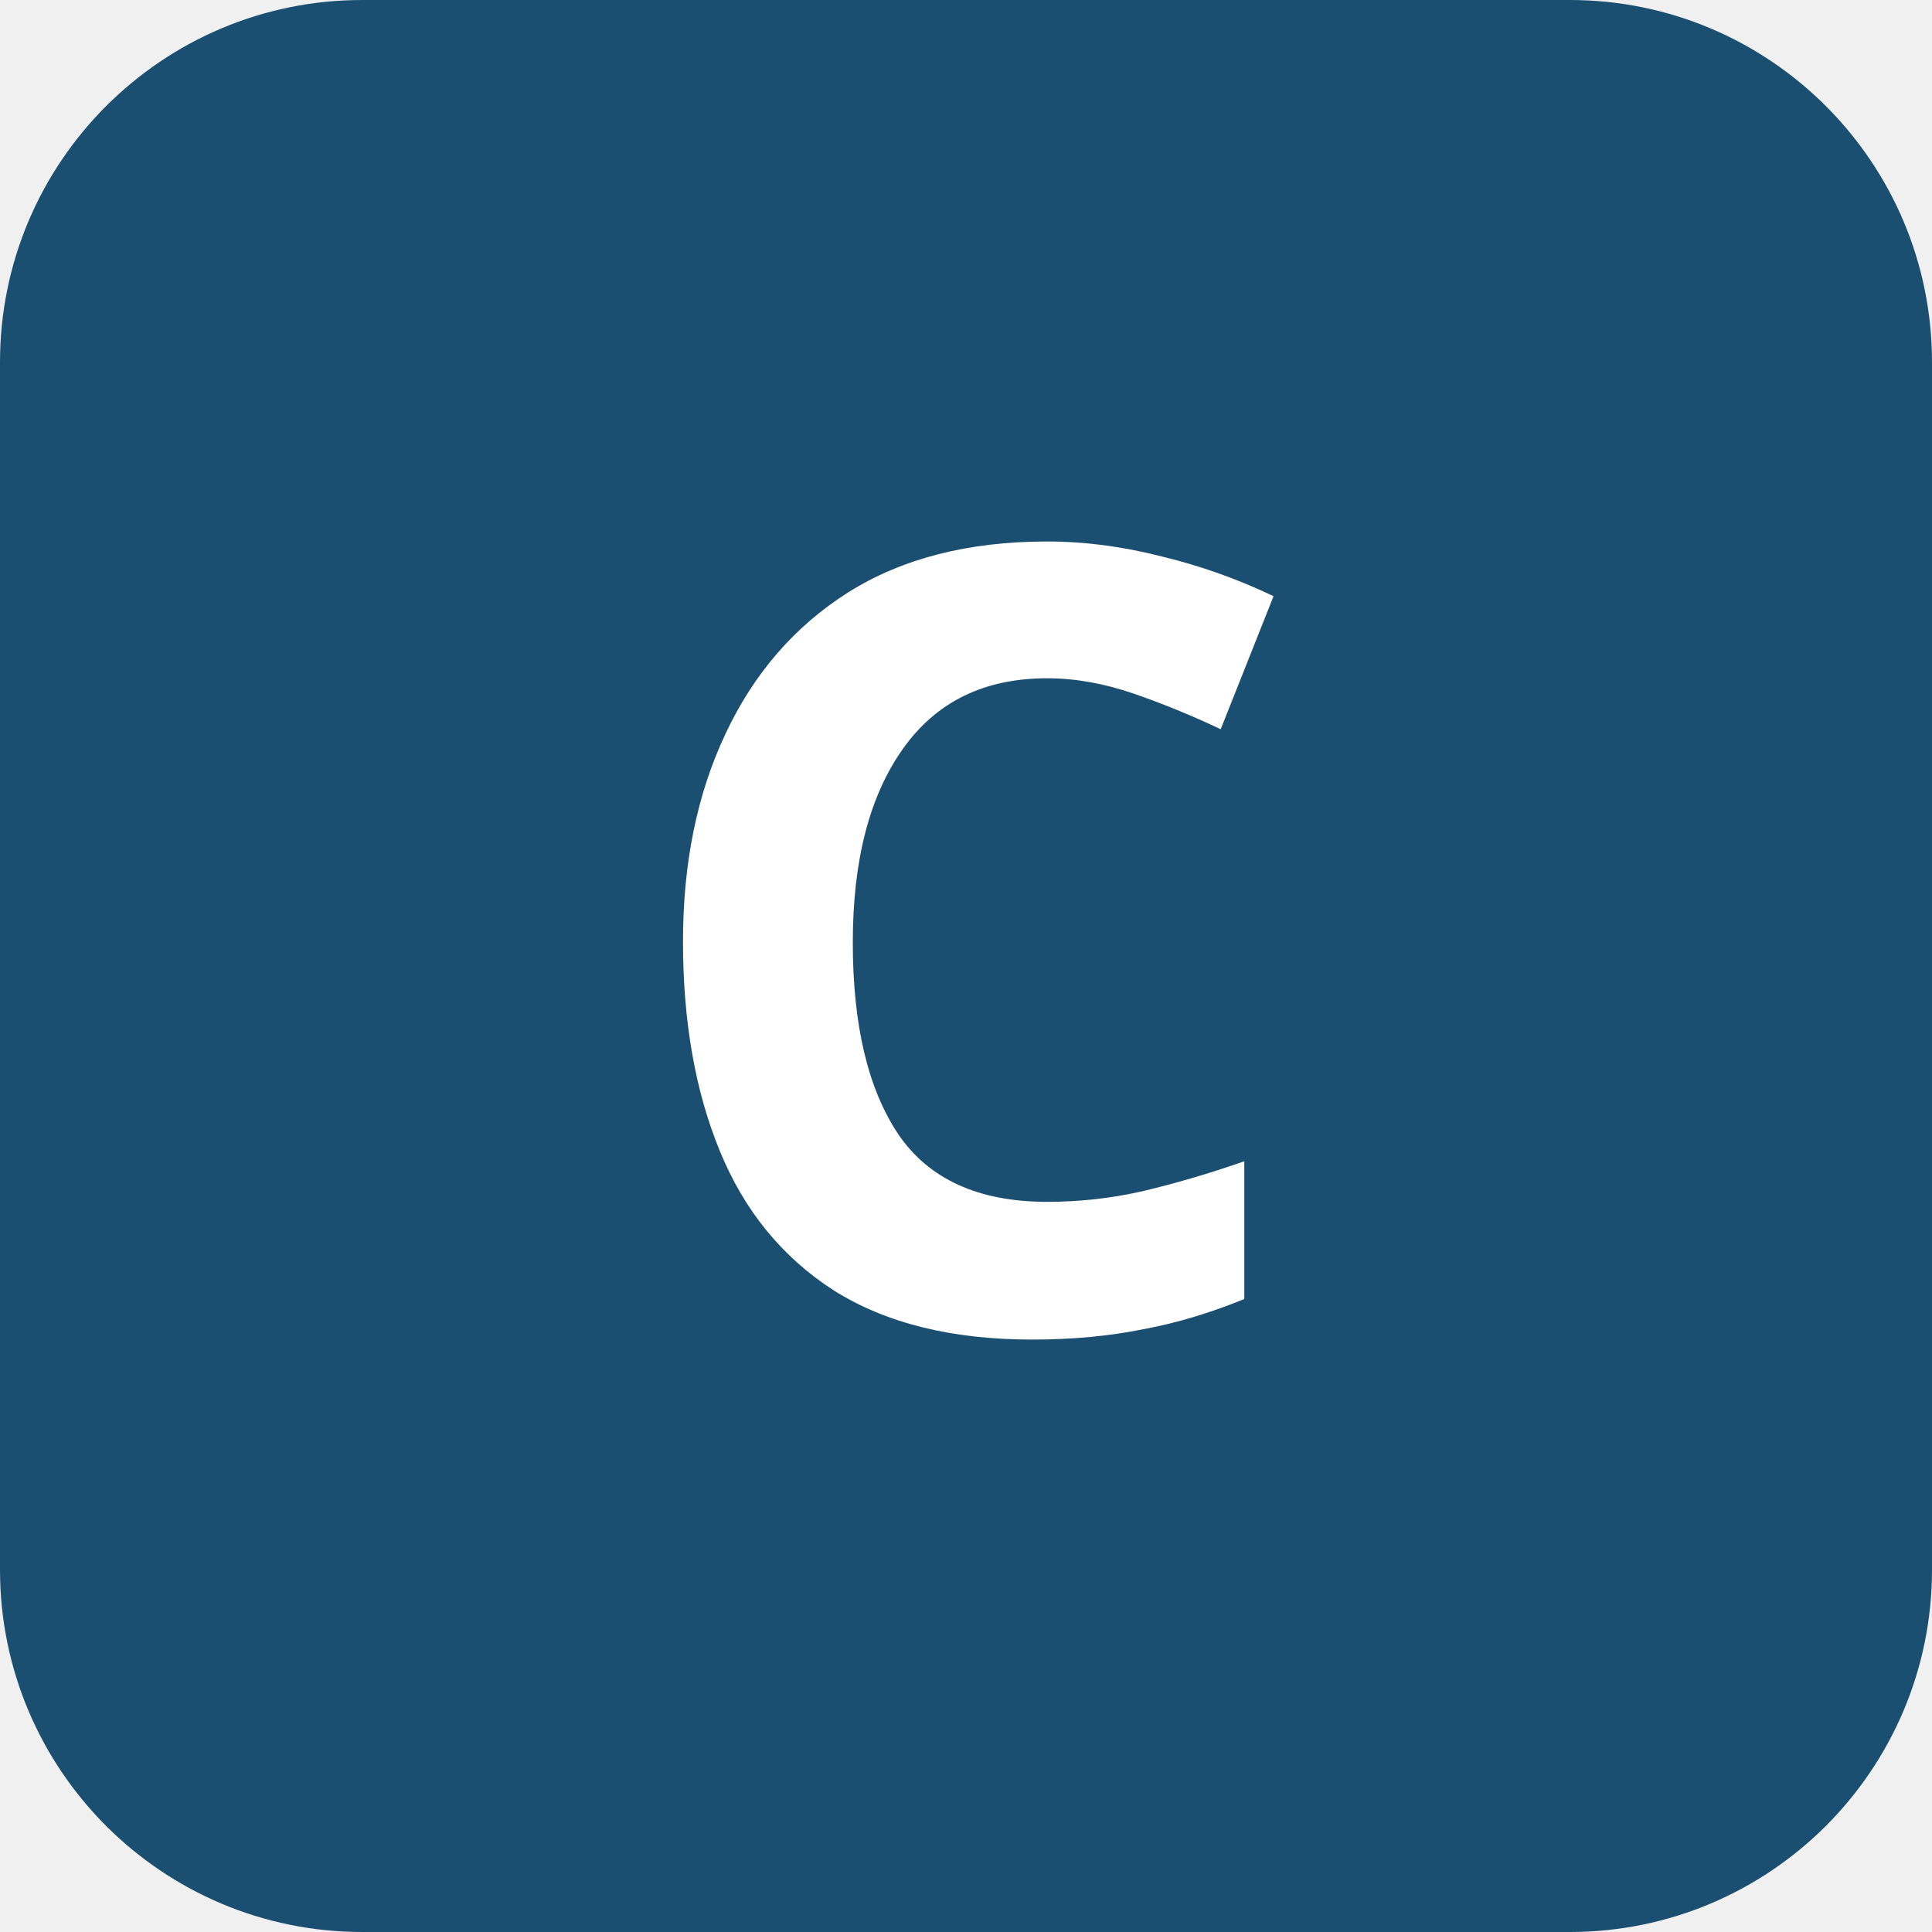
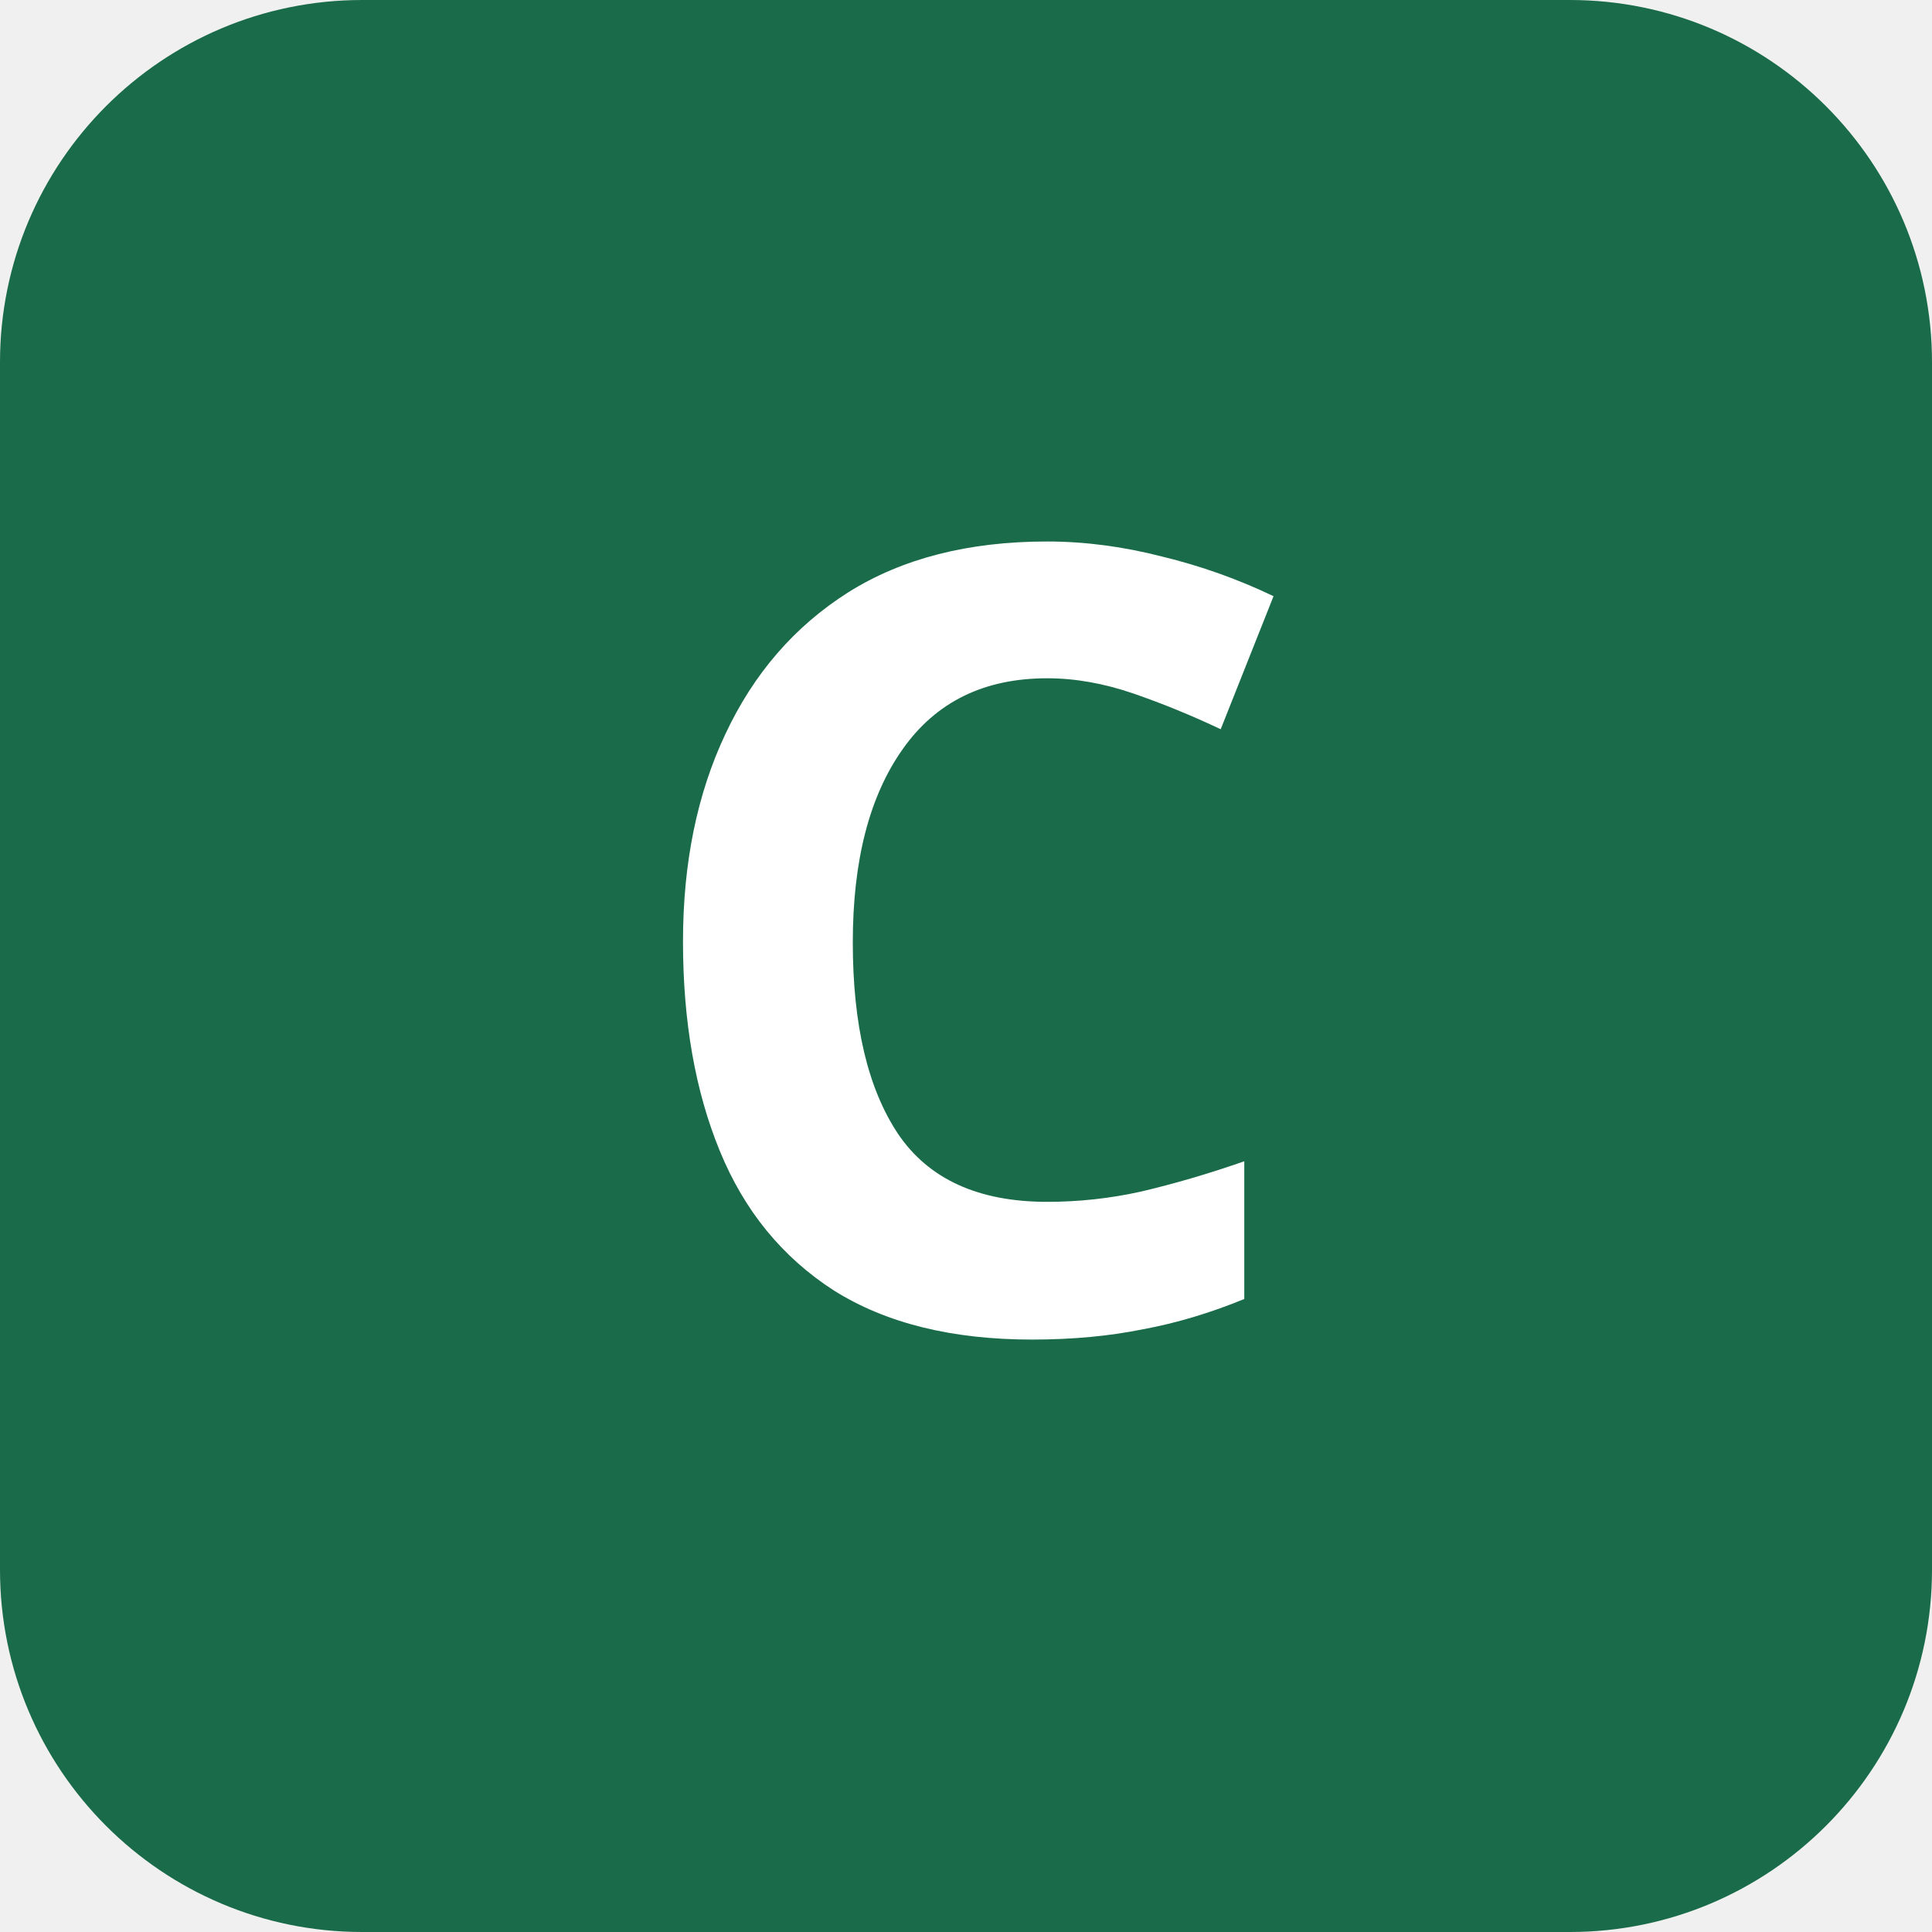
<svg xmlns="http://www.w3.org/2000/svg" viewBox="0 0 32 32">
-   <rect width="32" height="32" rx="6" fill="#1B4F72" />
+   <rect width="32" height="32" rx="6" fill="#1A6B4A" />
  <text x="16" y="22" text-anchor="middle" font-family="system-ui,sans-serif" font-size="18" font-weight="800" fill="white">C</text>
</svg>
